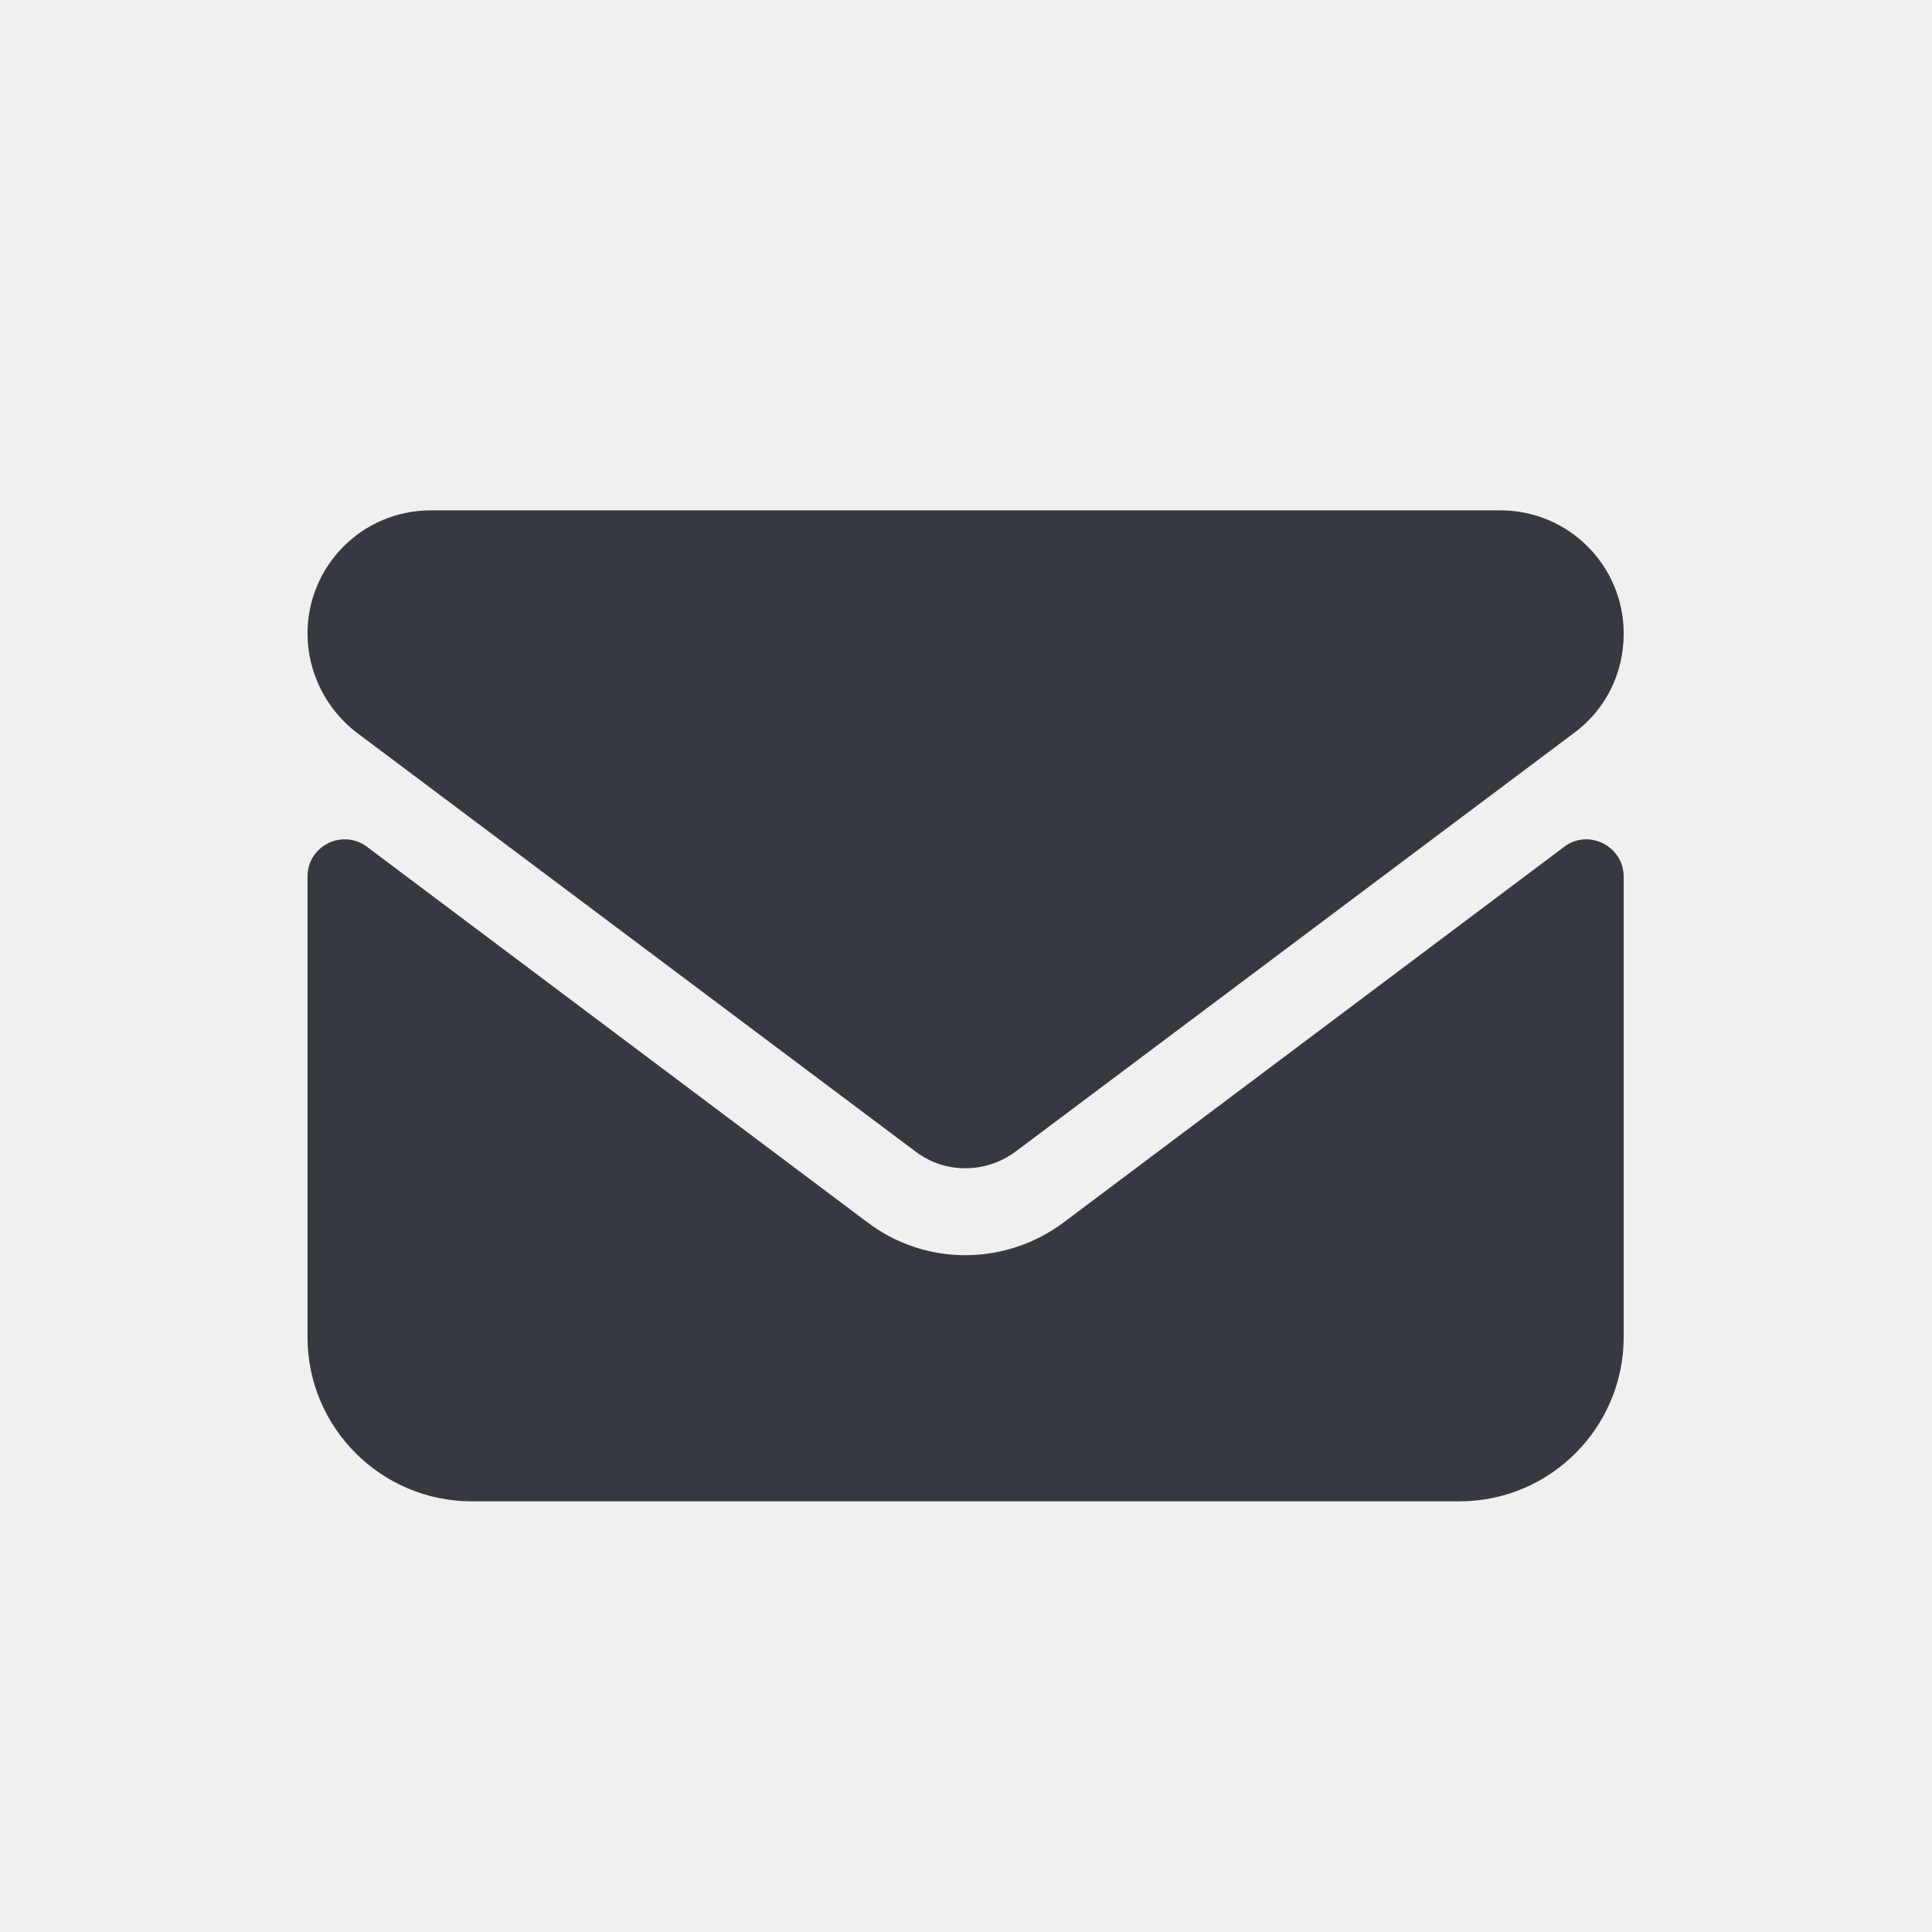
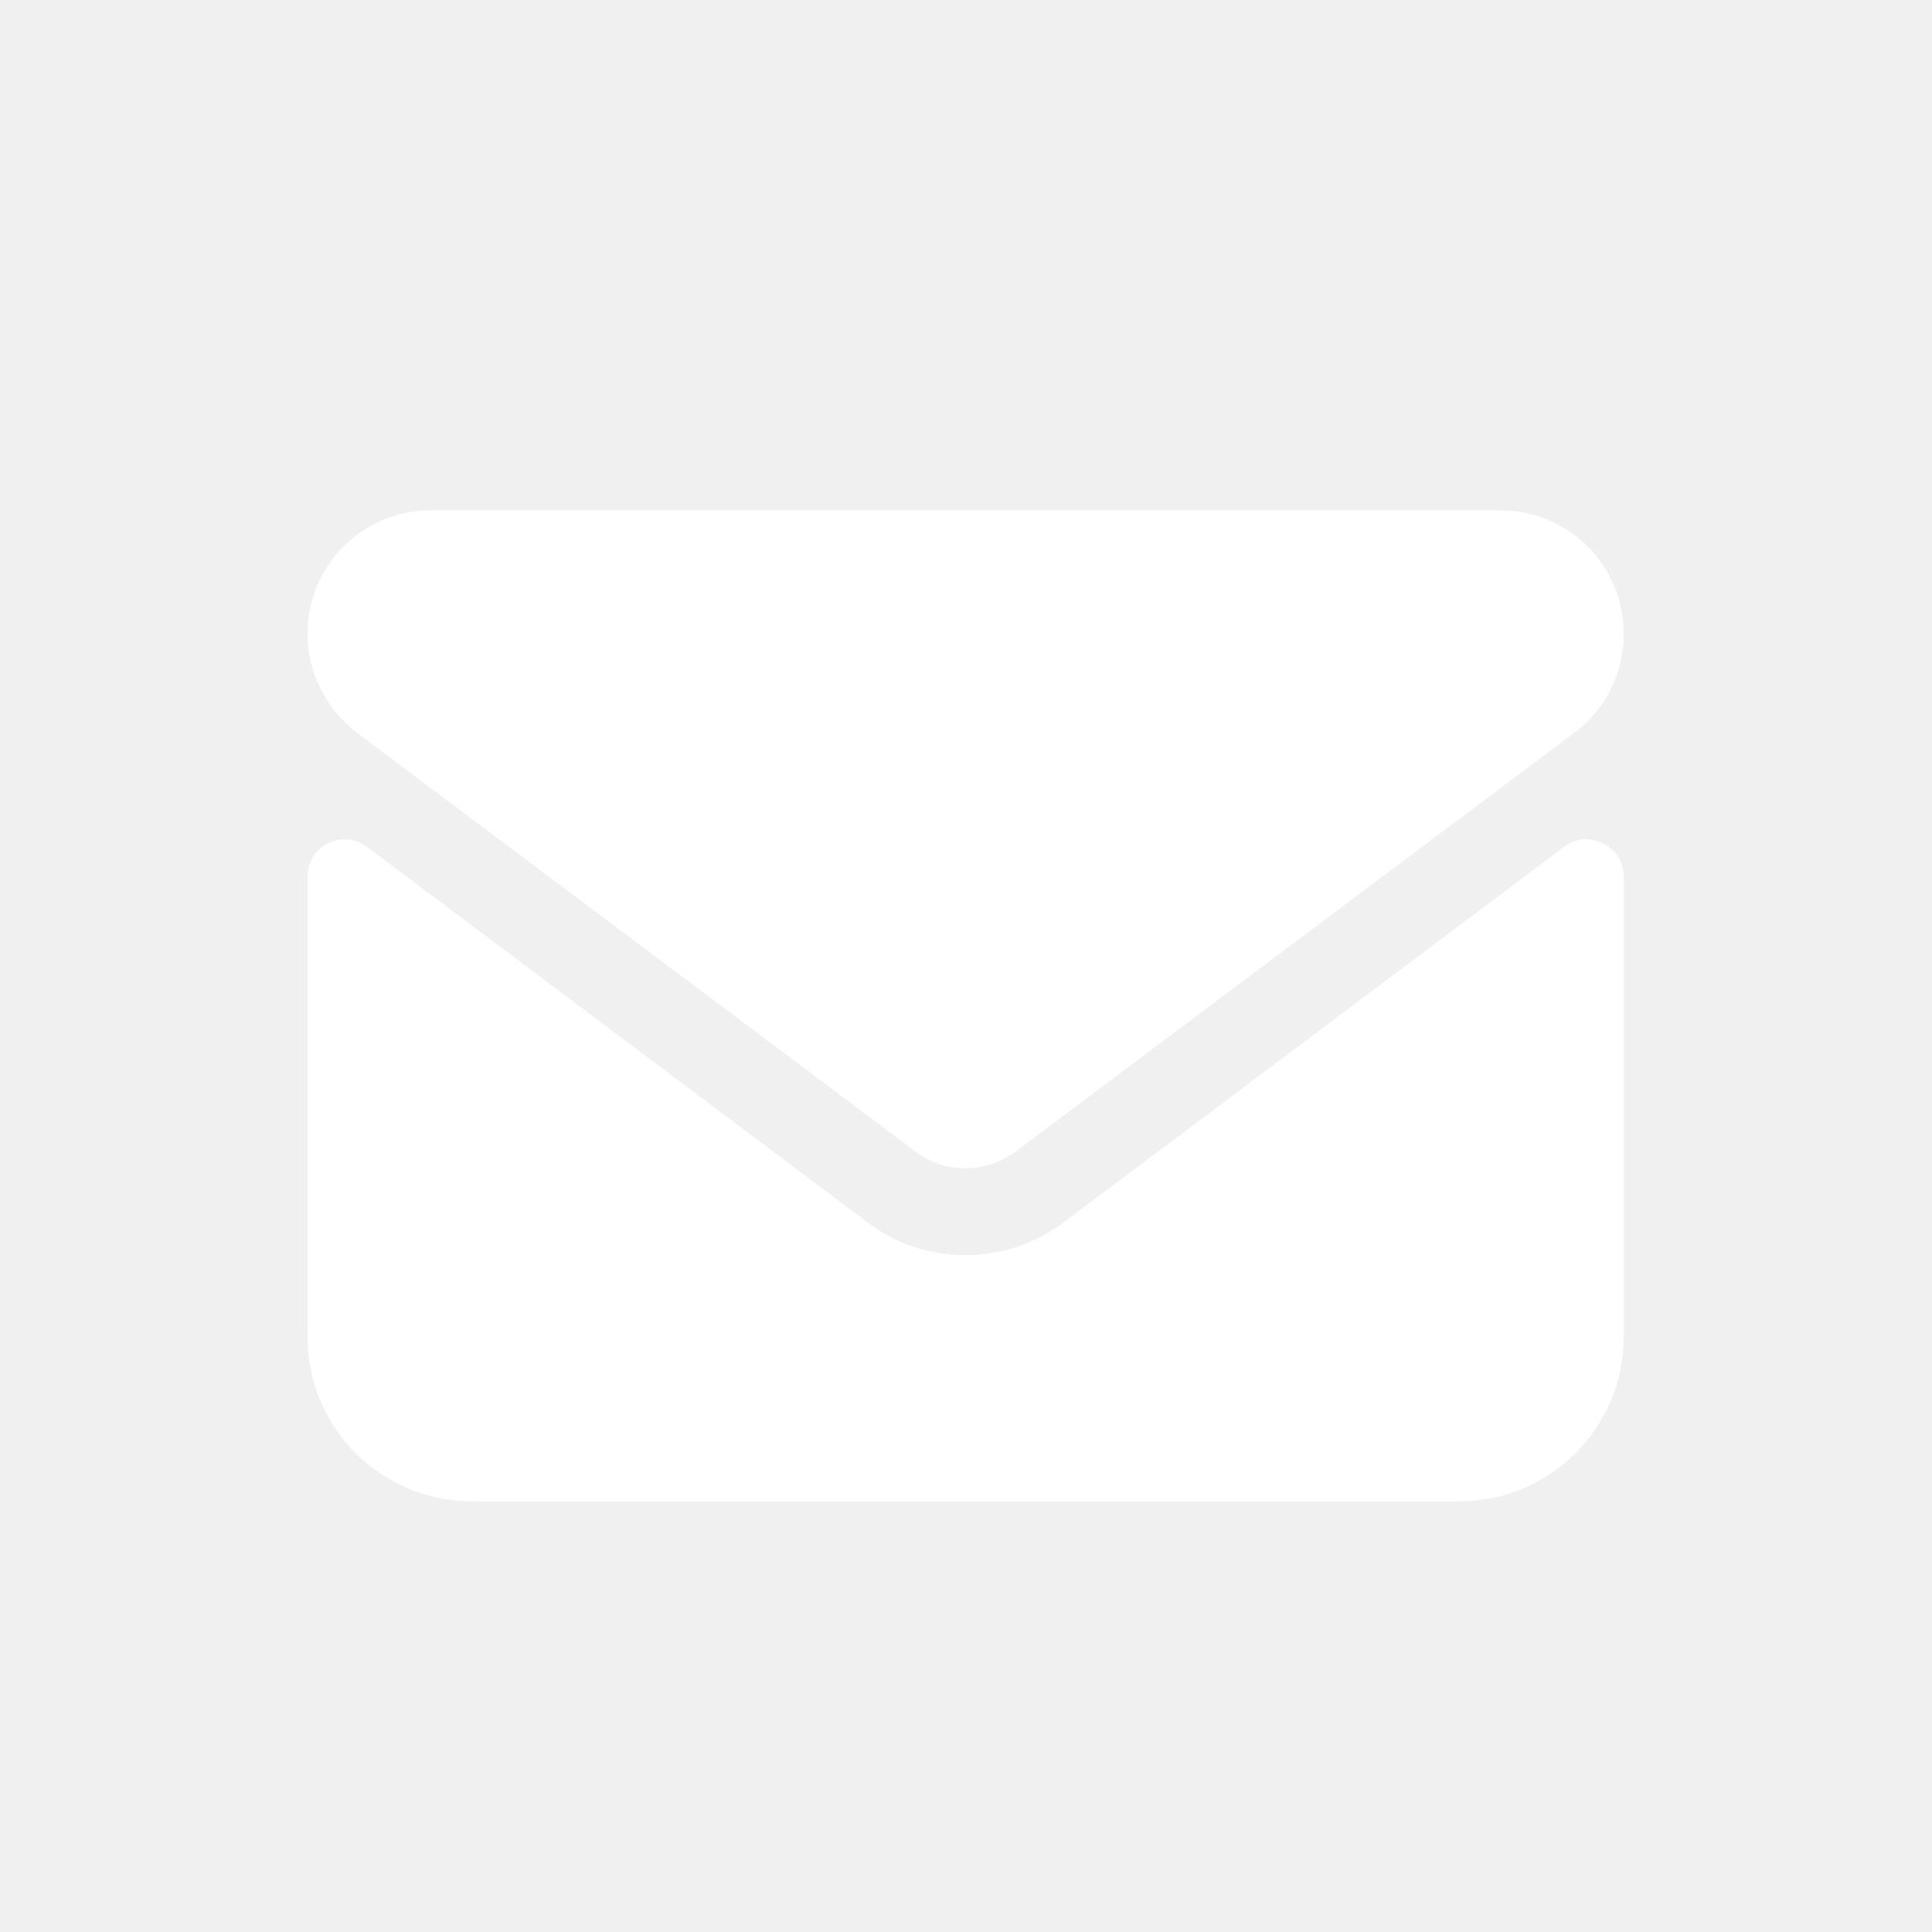
<svg xmlns="http://www.w3.org/2000/svg" id="Layer_1" viewBox="0 0 24 24">
-   <path d="M5.35,6.34c-.85,0-1.53.69-1.53,1.53,0,.48.23.94.61,1.23l6.95,5.21c.36.27.86.27,1.23,0l6.95-5.21c.39-.29.61-.74.61-1.23,0-.85-.69-1.53-1.53-1.53H5.35ZM3.82,10.89v5.72c0,1.13.92,2.04,2.04,2.04h12.27c1.13,0,2.04-.92,2.04-2.04v-5.72c0-.38-.44-.6-.74-.37l-6.21,4.66c-.73.55-1.73.55-2.45,0l-6.21-4.66c-.31-.23-.74-.01-.74.37Z" style="fill:#363940;" />
+   <path d="M5.35,6.34c-.85,0-1.53.69-1.53,1.53,0,.48.23.94.61,1.23l6.95,5.21c.36.27.86.27,1.23,0l6.95-5.21c.39-.29.61-.74.61-1.23,0-.85-.69-1.53-1.53-1.53H5.35ZM3.82,10.89v5.72c0,1.13.92,2.04,2.04,2.04h12.27c1.13,0,2.04-.92,2.04-2.04v-5.72c0-.38-.44-.6-.74-.37l-6.21,4.66c-.73.55-1.73.55-2.45,0l-6.21-4.66c-.31-.23-.74-.01-.74.37Z" style="fill:#fff;" />
</svg>
